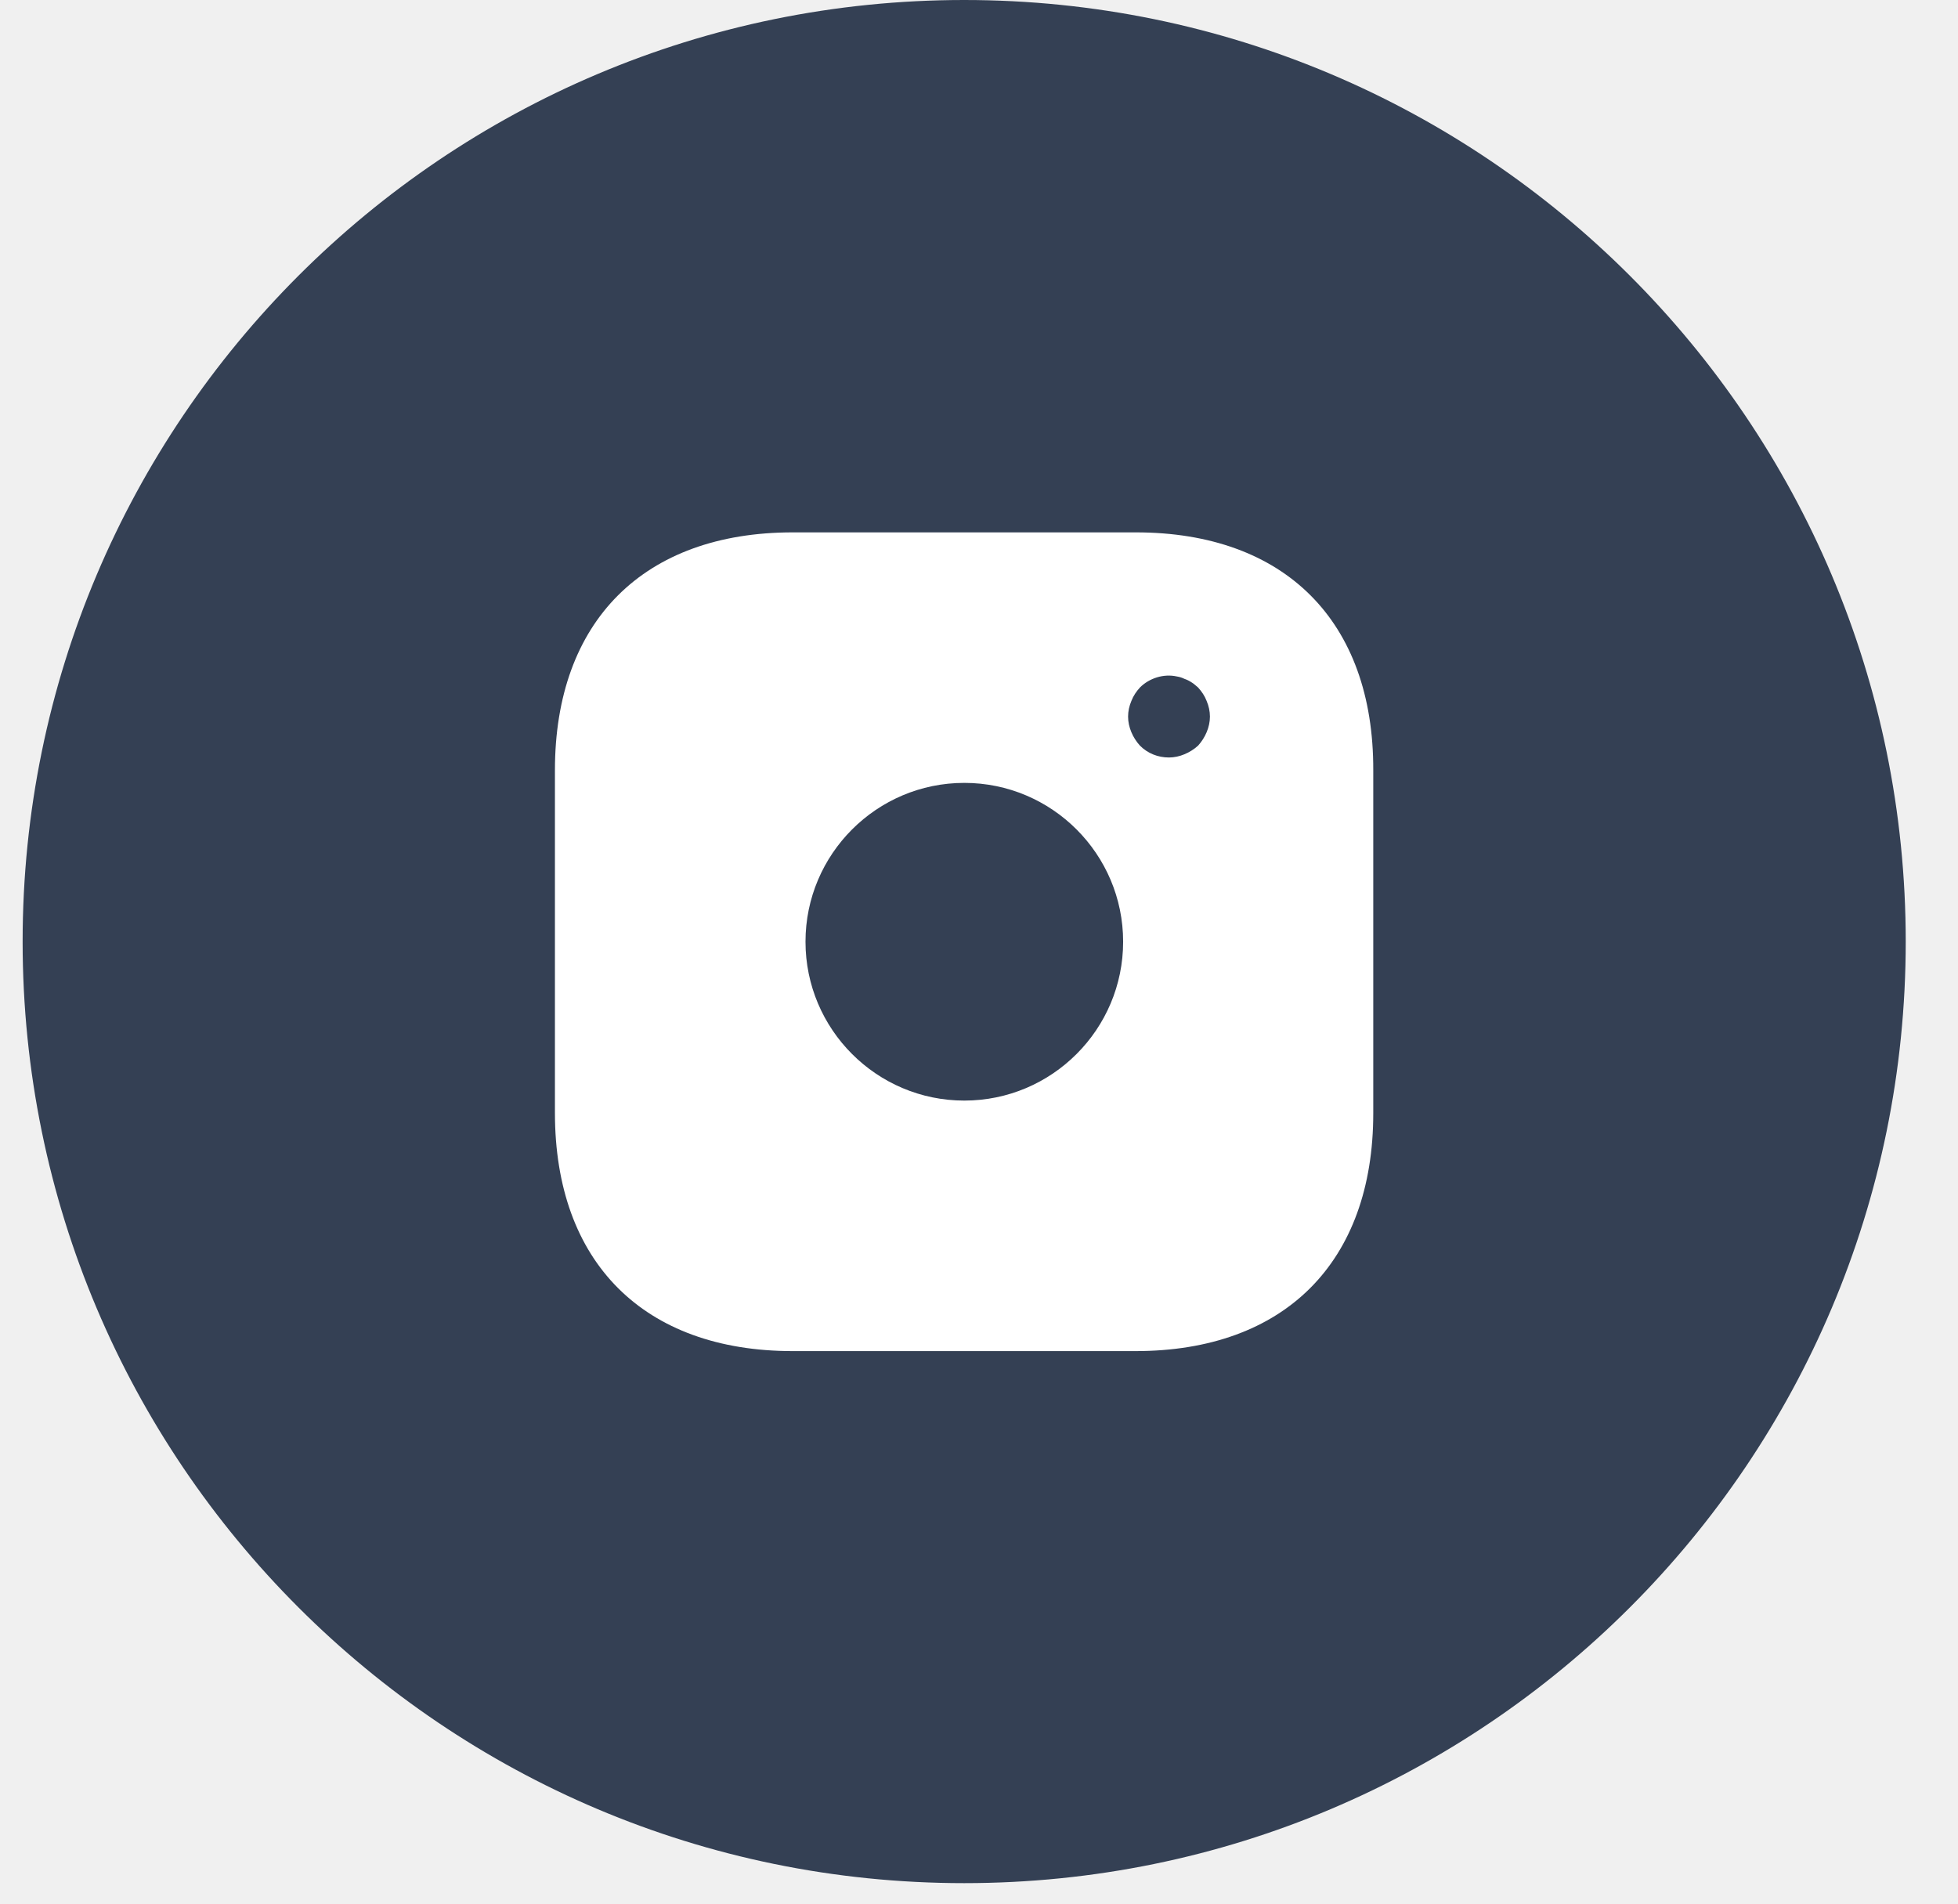
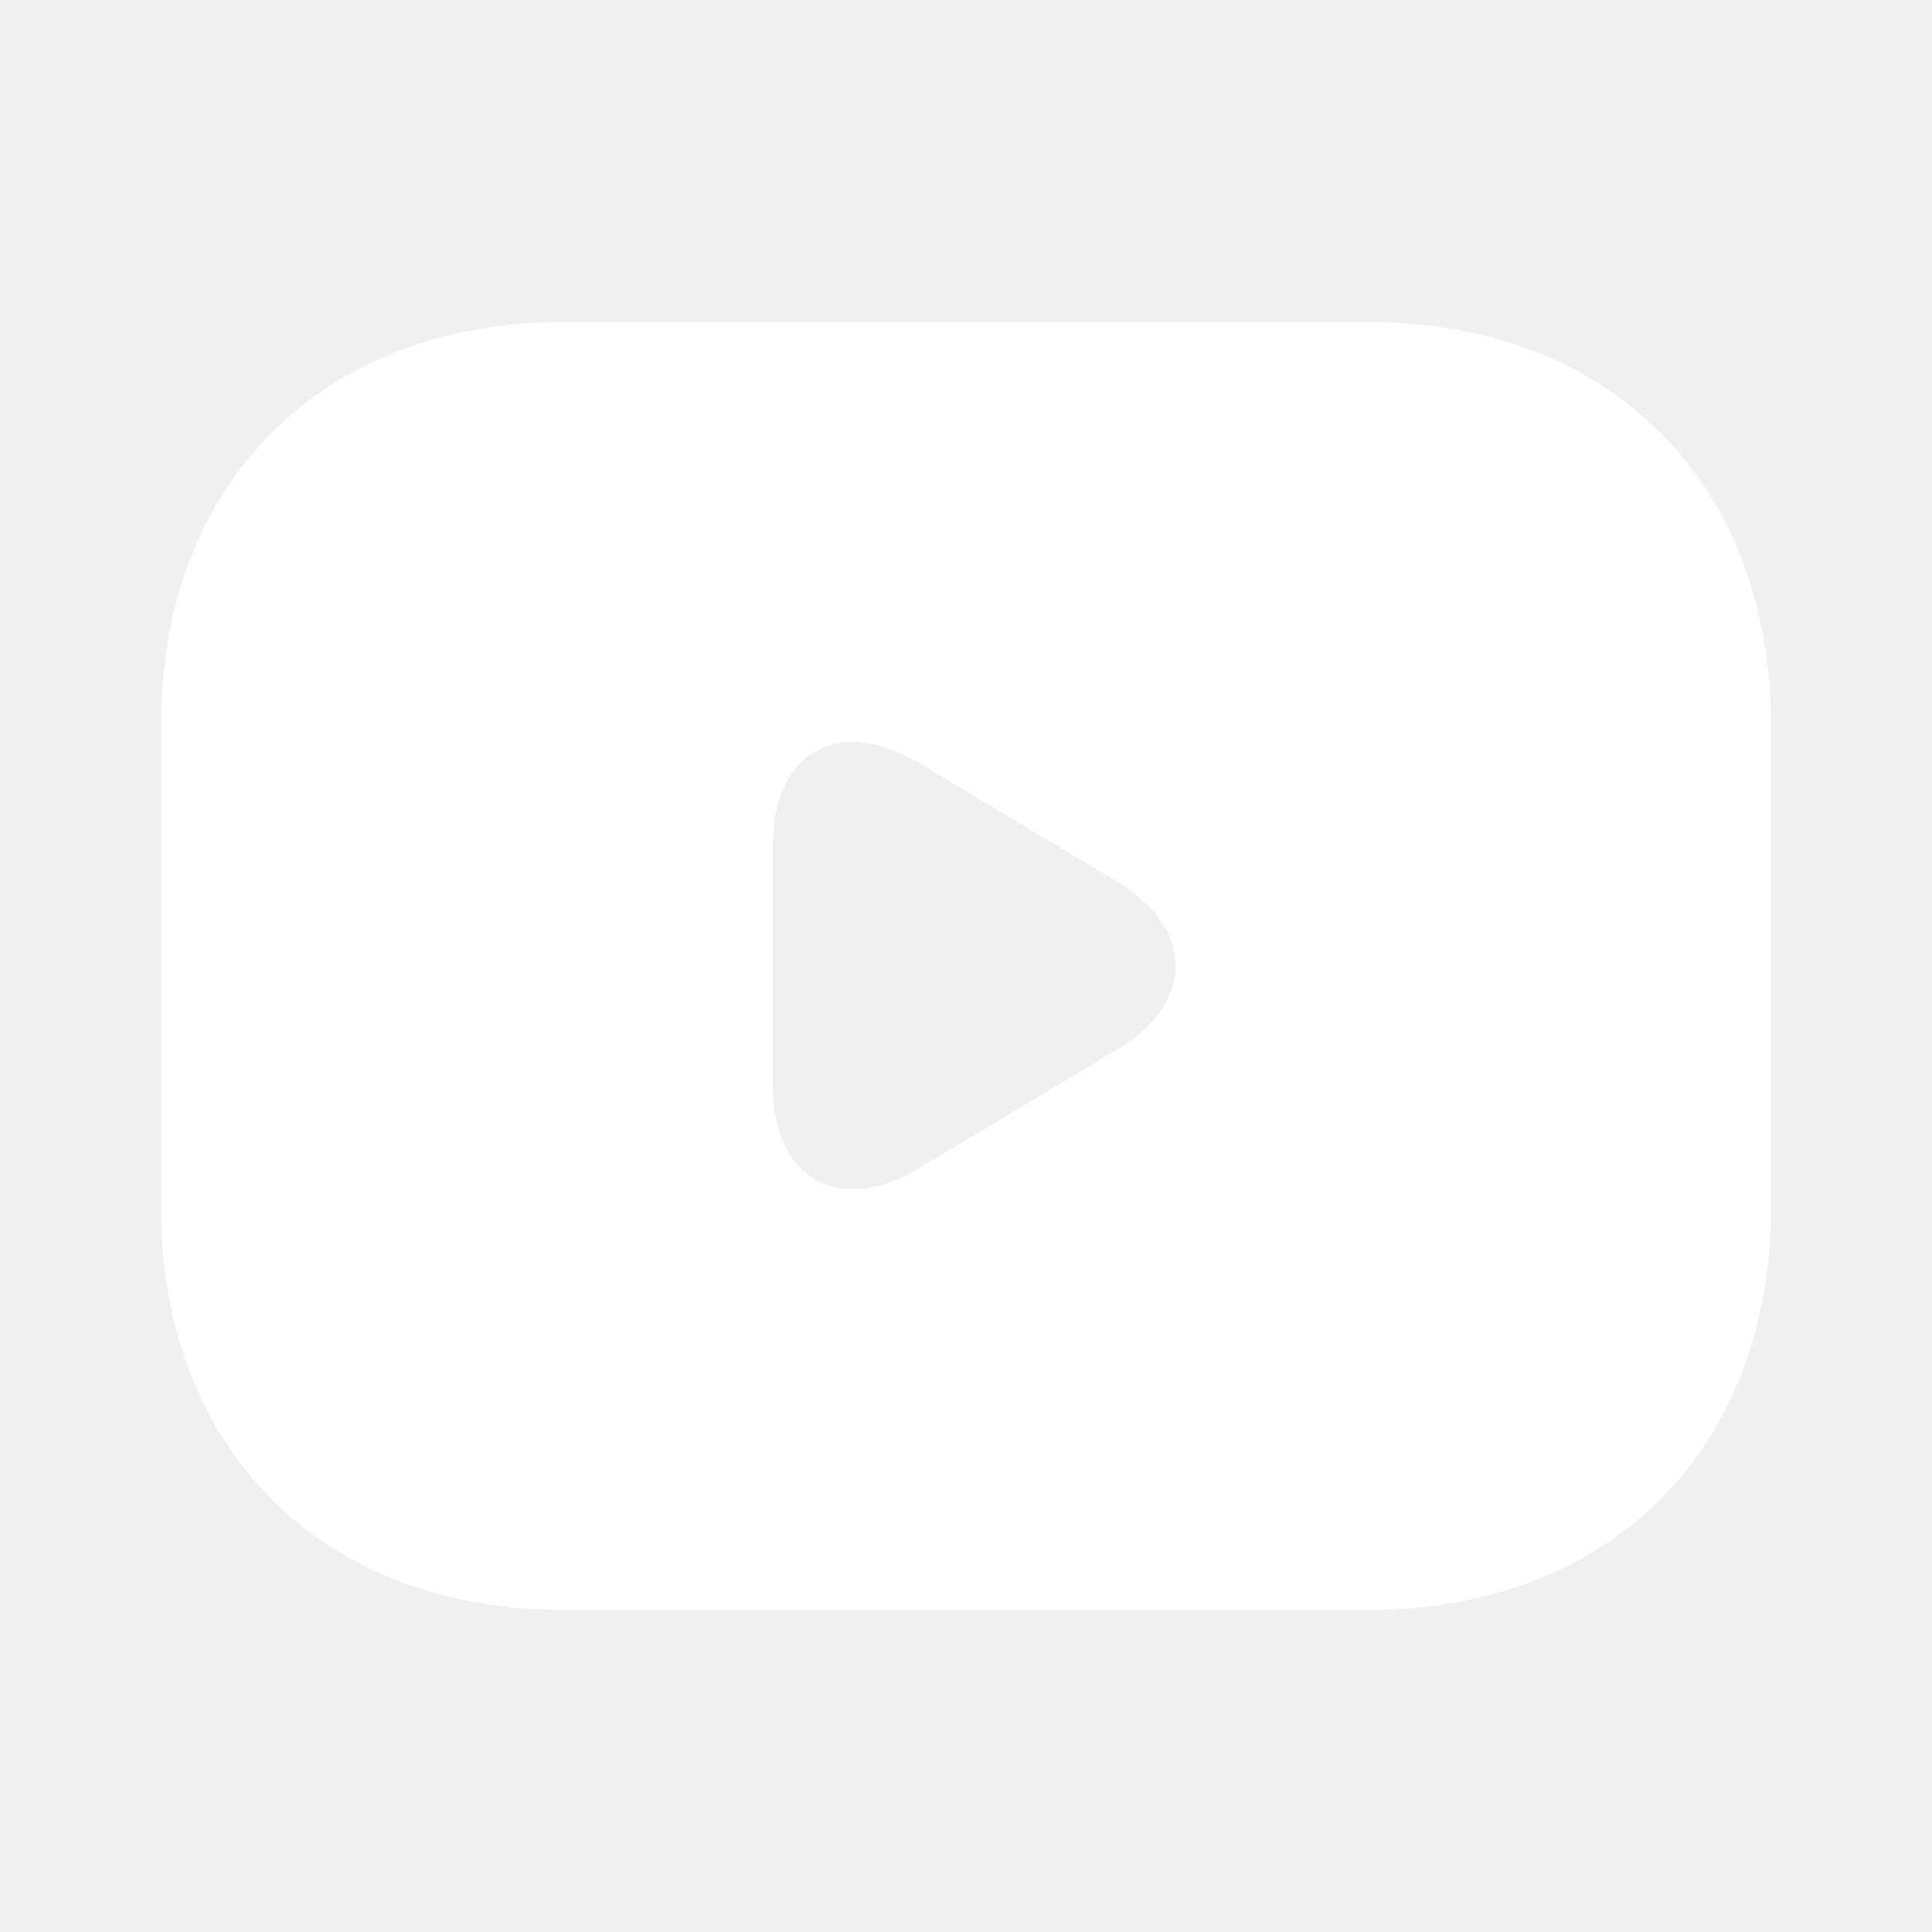
- <svg xmlns="http://www.w3.org/2000/svg" width="36" height="35" viewBox="0 0 36 35" fill="none">
-   <rect x="0.416" width="34.623" height="34.623" rx="17.312" fill="#344054" />
-   <path d="M20.884 9.788H14.576C11.836 9.788 10.203 11.421 10.203 14.161V20.461C10.203 23.208 11.836 24.841 14.576 24.841H20.876C23.616 24.841 25.249 23.208 25.249 20.468V14.161C25.257 11.421 23.623 9.788 20.884 9.788ZM17.73 20.235C16.119 20.235 14.81 18.925 14.81 17.314C14.81 15.704 16.119 14.394 17.73 14.394C19.341 14.394 20.65 15.704 20.65 17.314C20.65 18.925 19.341 20.235 17.73 20.235ZM22.186 13.461C22.148 13.551 22.096 13.634 22.028 13.709C21.953 13.777 21.87 13.829 21.779 13.867C21.689 13.905 21.591 13.927 21.493 13.927C21.29 13.927 21.102 13.852 20.959 13.709C20.891 13.634 20.839 13.551 20.801 13.461C20.763 13.37 20.741 13.273 20.741 13.175C20.741 13.077 20.763 12.979 20.801 12.889C20.839 12.791 20.891 12.716 20.959 12.64C21.132 12.467 21.396 12.384 21.636 12.437C21.689 12.445 21.734 12.46 21.779 12.482C21.825 12.497 21.87 12.52 21.915 12.55C21.953 12.572 21.99 12.61 22.028 12.64C22.096 12.716 22.148 12.791 22.186 12.889C22.224 12.979 22.246 13.077 22.246 13.175C22.246 13.273 22.224 13.37 22.186 13.461Z" fill="white" />
+ <svg xmlns="http://www.w3.org/2000/svg" width="24" height="24" viewBox="0 0 24 24" fill="none">
+   <path d="M17 4H7C4 4 2 6 2 9V15C2 18 4 20 7 20H17C20 20 22 18 22 15V9C22 6 20 4 17 4ZM13.89 13.03L11.42 14.51C10.42 15.11 9.6 14.65 9.6 13.48V10.51C9.6 9.34 10.42 8.88 11.42 9.48L13.89 10.96C14.84 11.54 14.84 12.46 13.89 13.03Z" fill="white" />
</svg>
